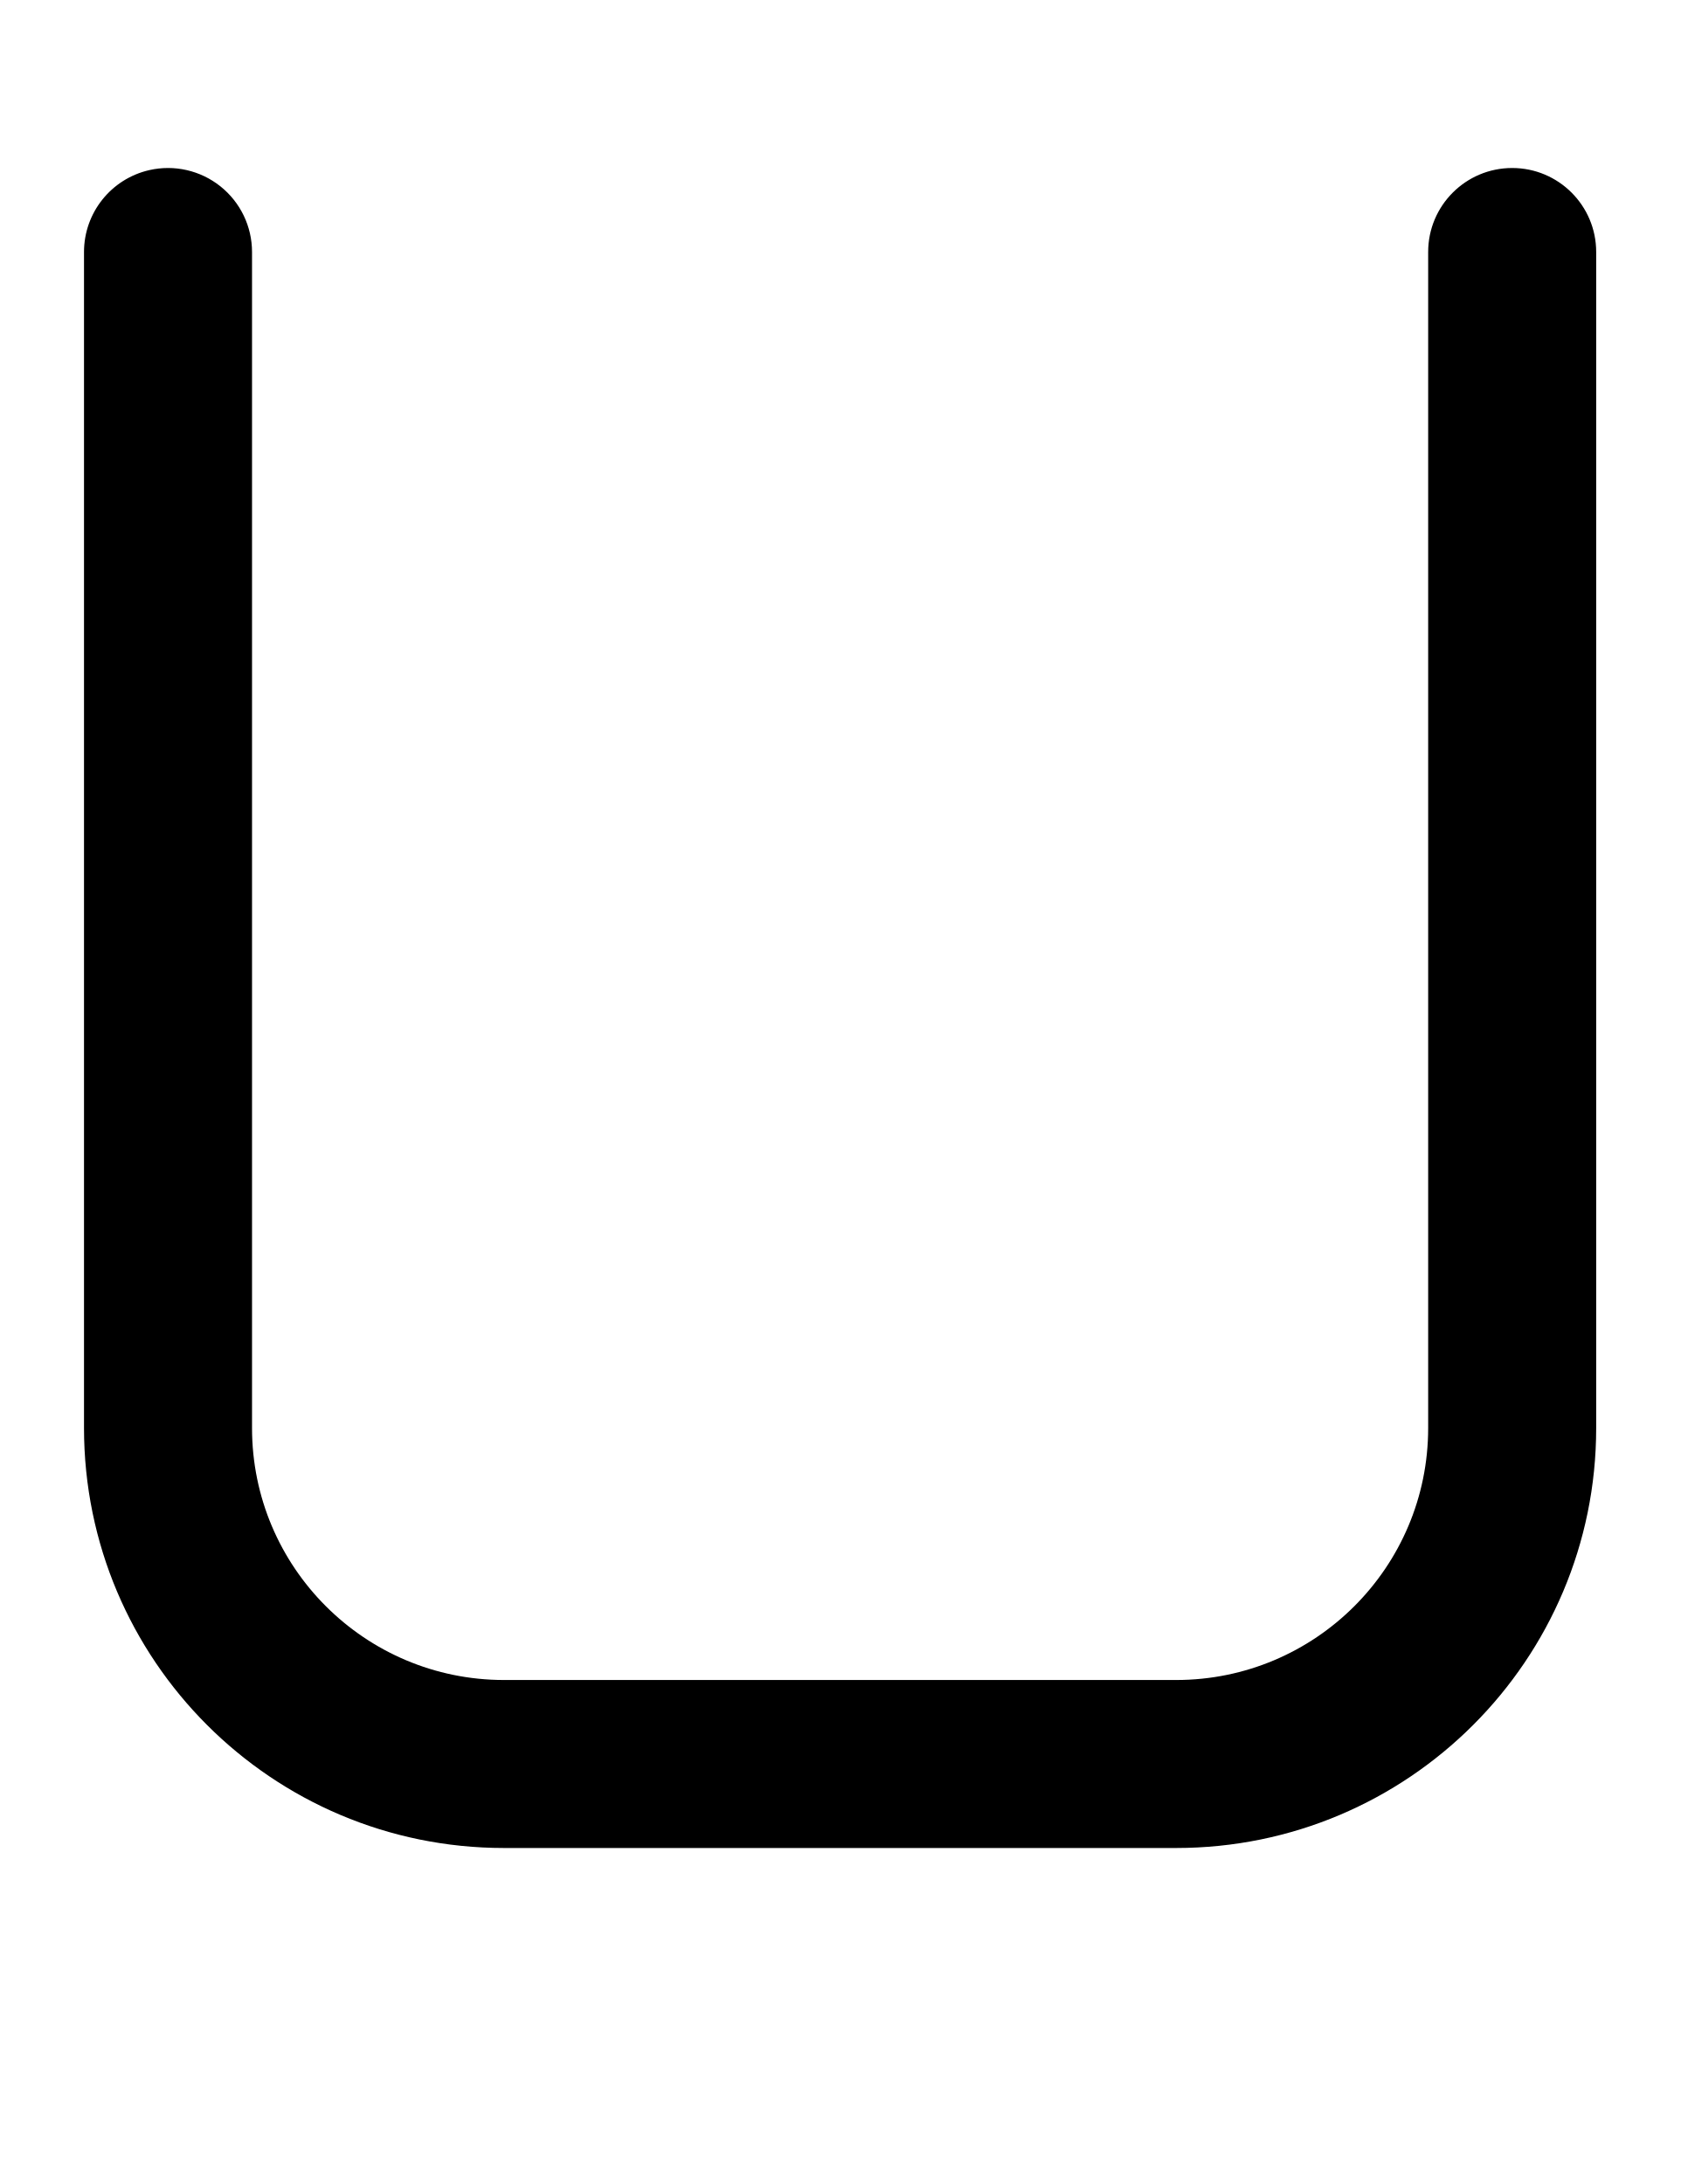
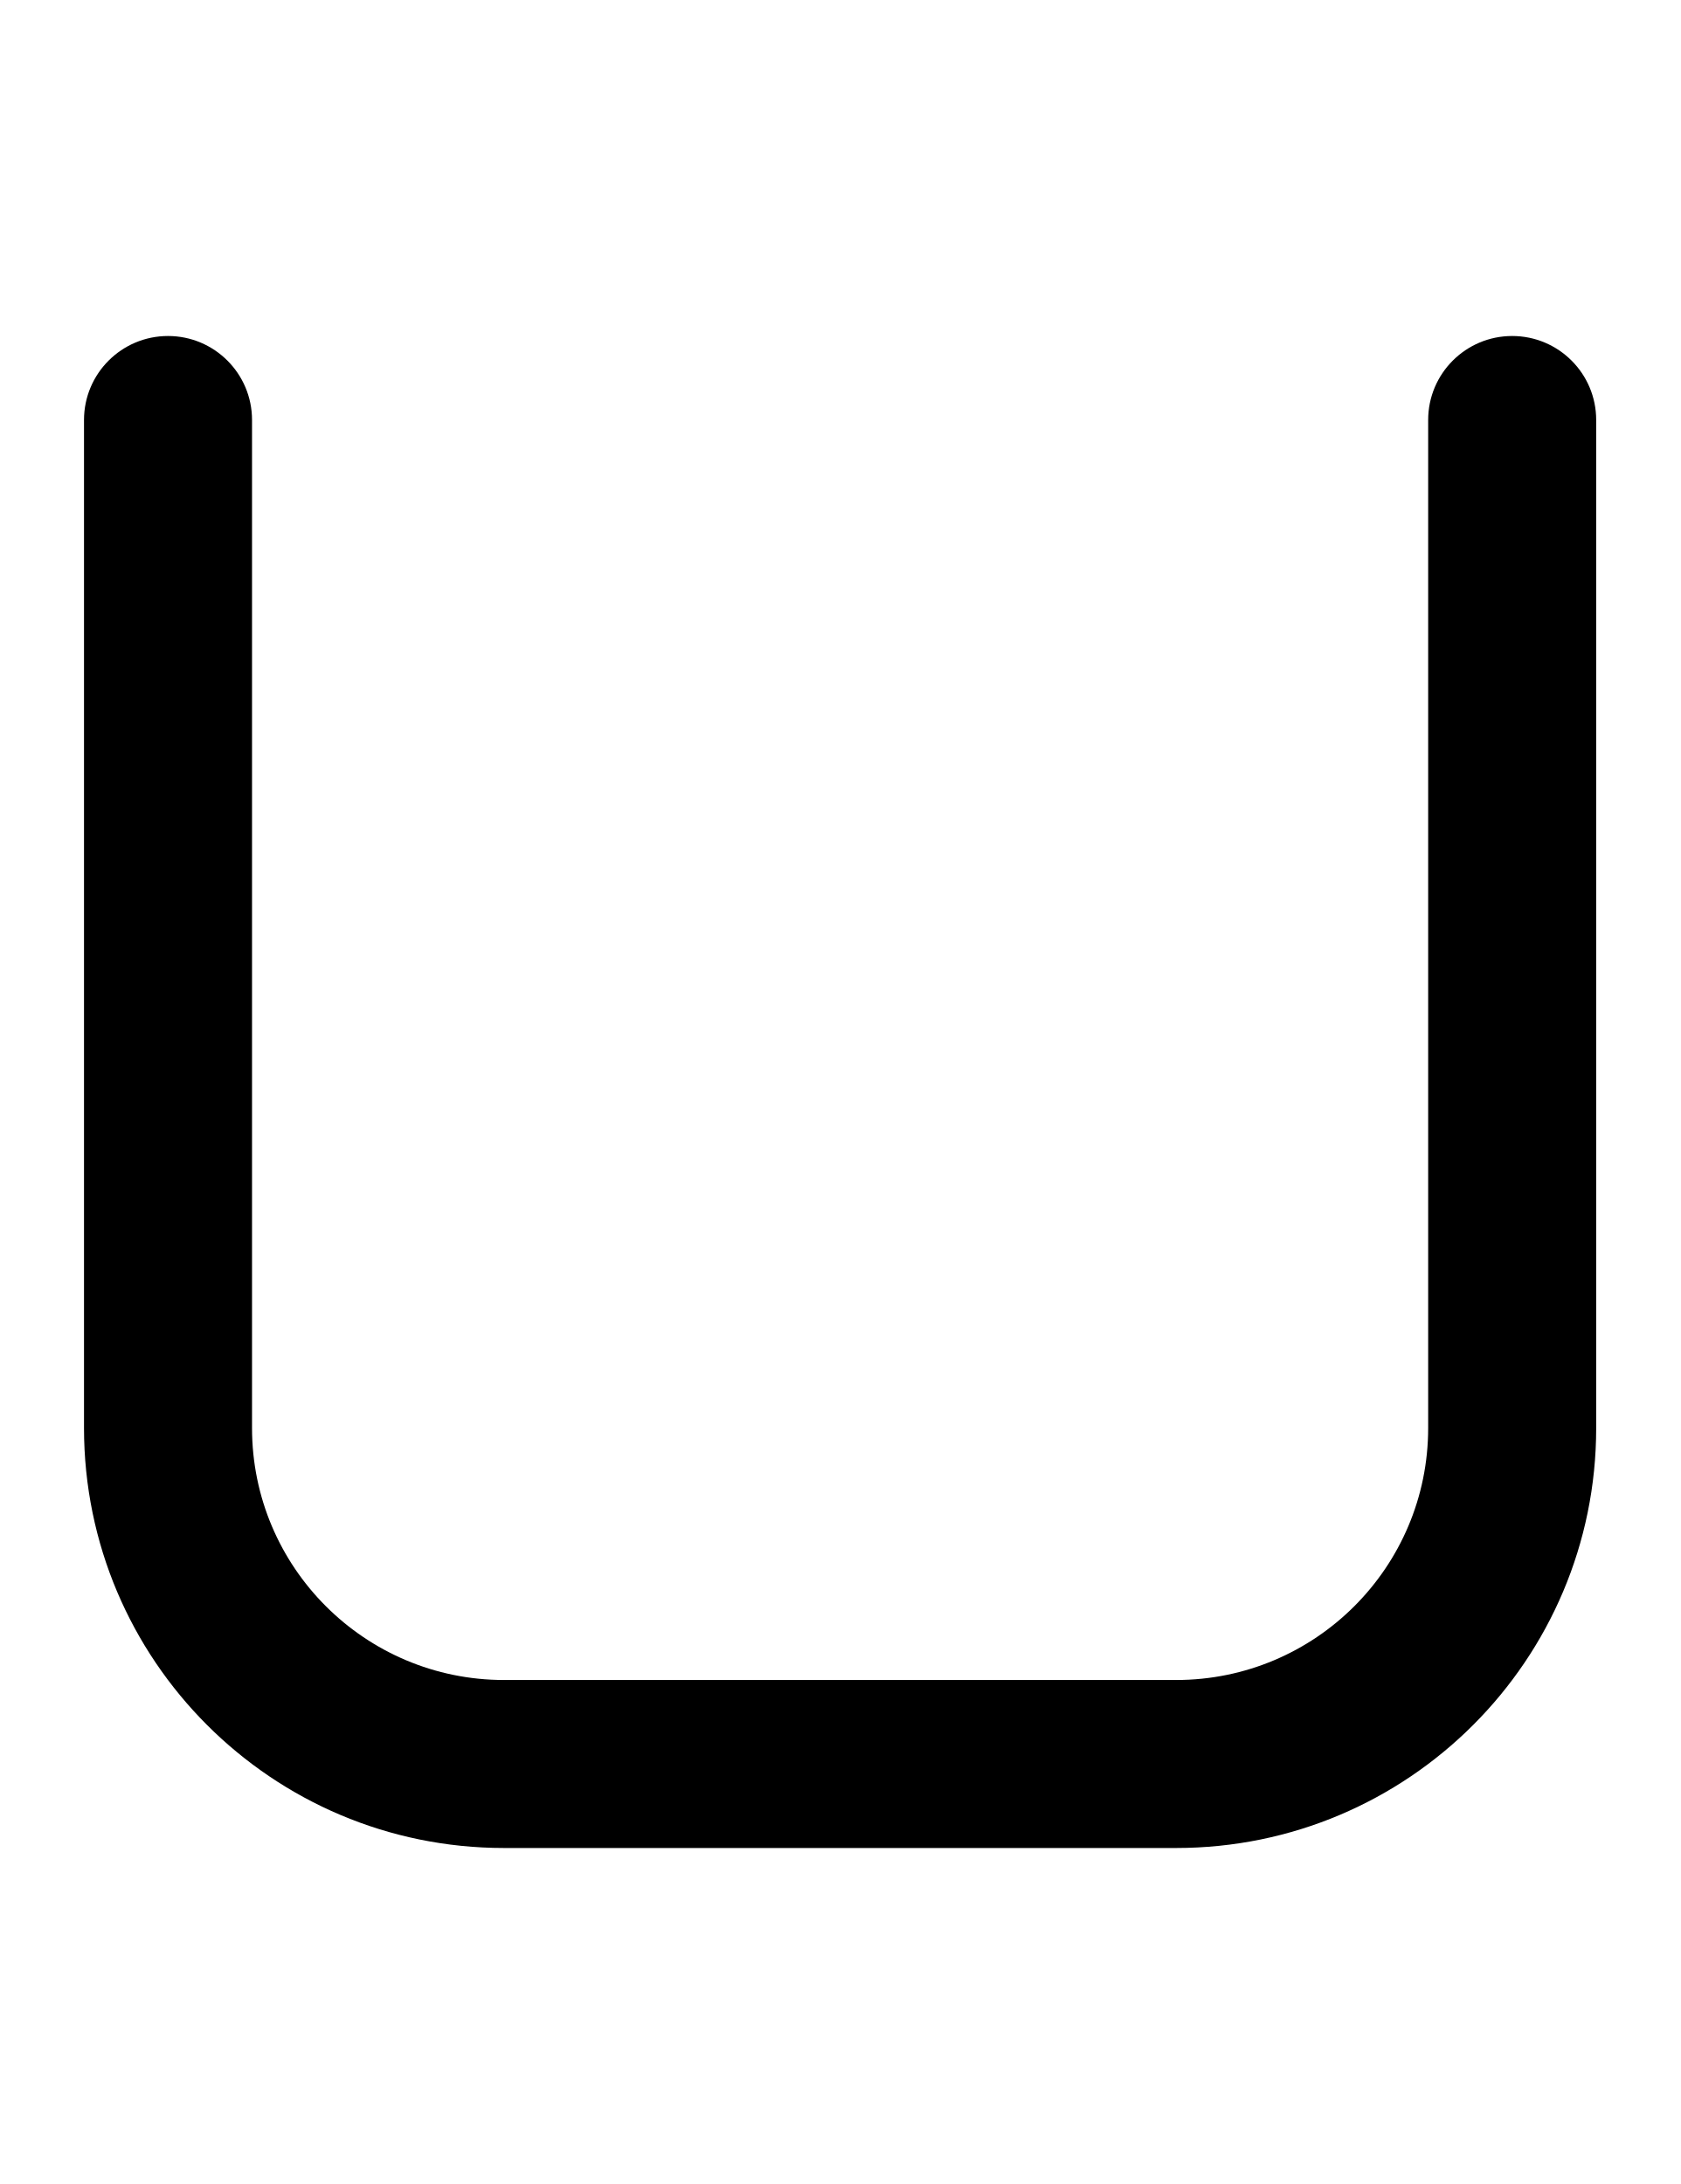
- <svg xmlns="http://www.w3.org/2000/svg" width="500" height="650">
-   <path d="M 44.438 50.627 A 25 25 0 0 0 25 75 L 25 425 A 125 125 0 0 0 150 550 L 350 550 A 125 125 0 0 0 475 425 L 475 75 A 25 25 0 0 0 425 75 L 425 425 A 75 75 0 0 1 350 500 L 150 500 A 75 75 0 0 1 75 425 L 75 75 A 25 25 0 0 0 44.438 50.627 z " />
+ <svg xmlns="http://www.w3.org/2000/svg" width="500" height="650" version="1.1" id="svg12">
+   <defs id="defs12" />
+   <path d="M 50 100 A 25 25 0 0 0 25 125 L 25 425 A 125 125 0 0 0 150 550 L 350 550 A 125 125 0 0 0 475 425 L 475 125 A 25 25 0 0 0 450 100 A 25 25 0 0 0 425 125 L 425 425 A 75 75 0 0 1 350 500 L 150 500 A 75 75 0 0 1 75 425 L 75 125 A 25 25 0 0 0 50 100 z " />
</svg>
